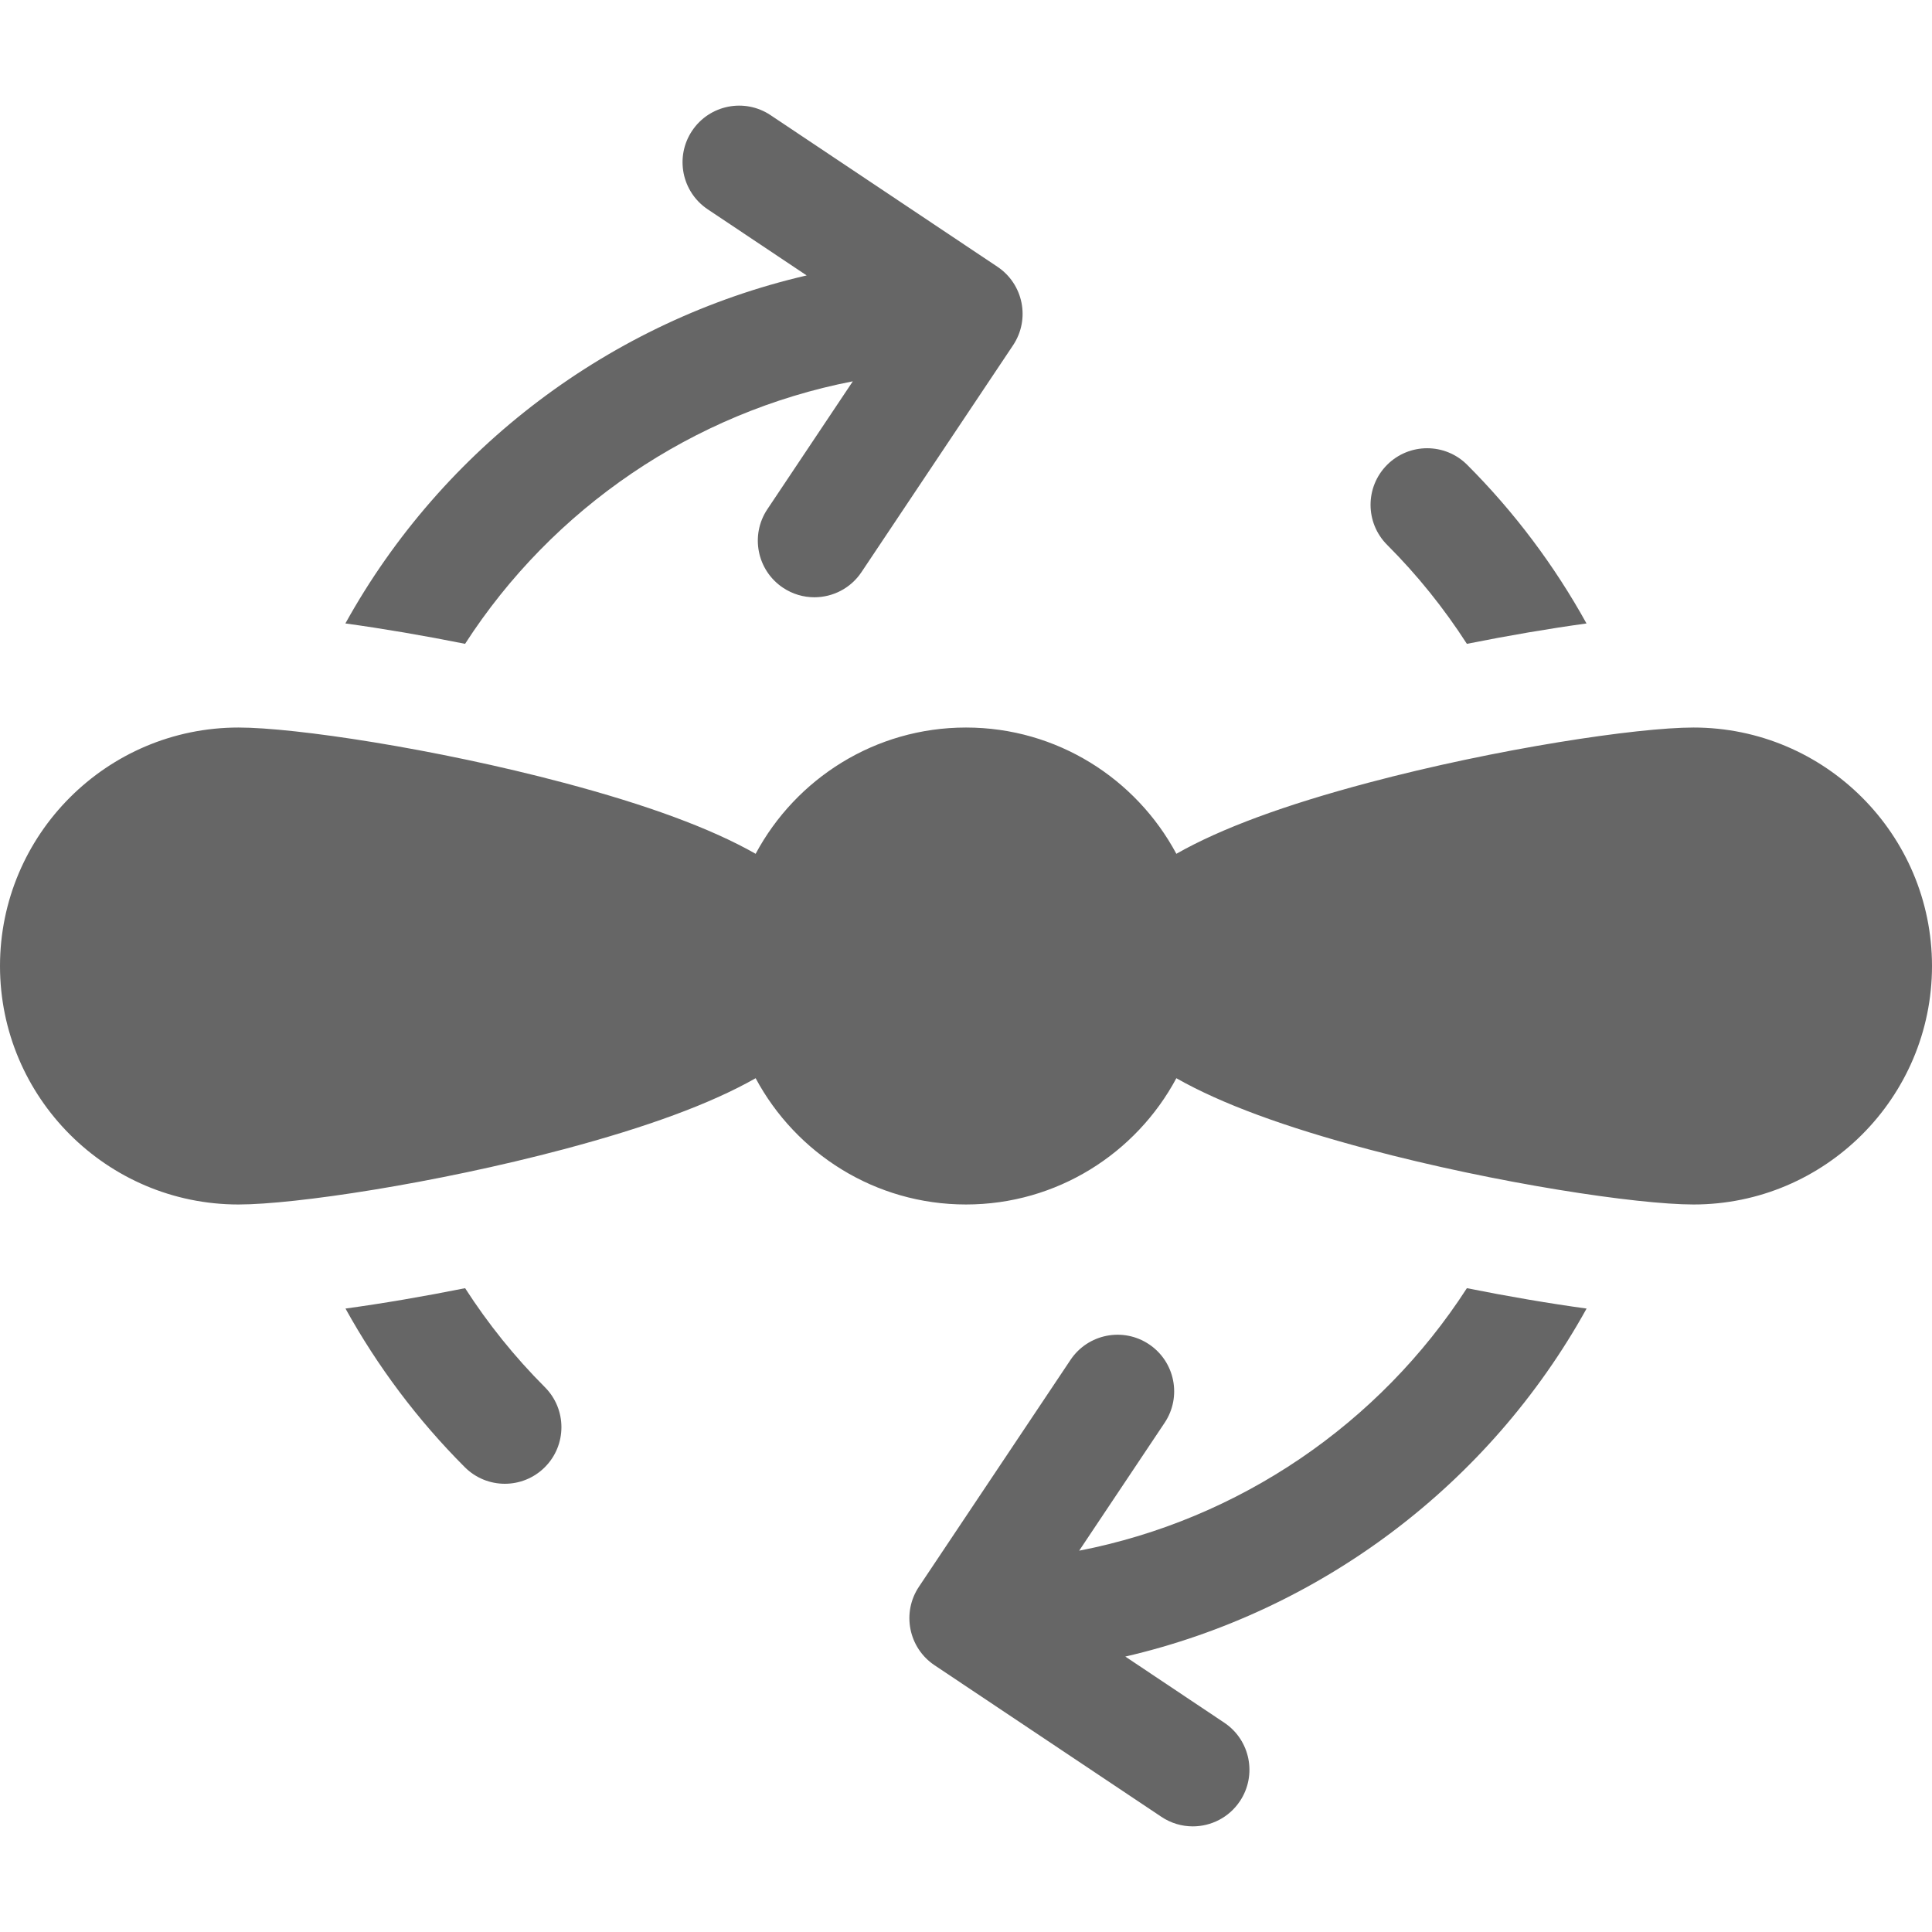
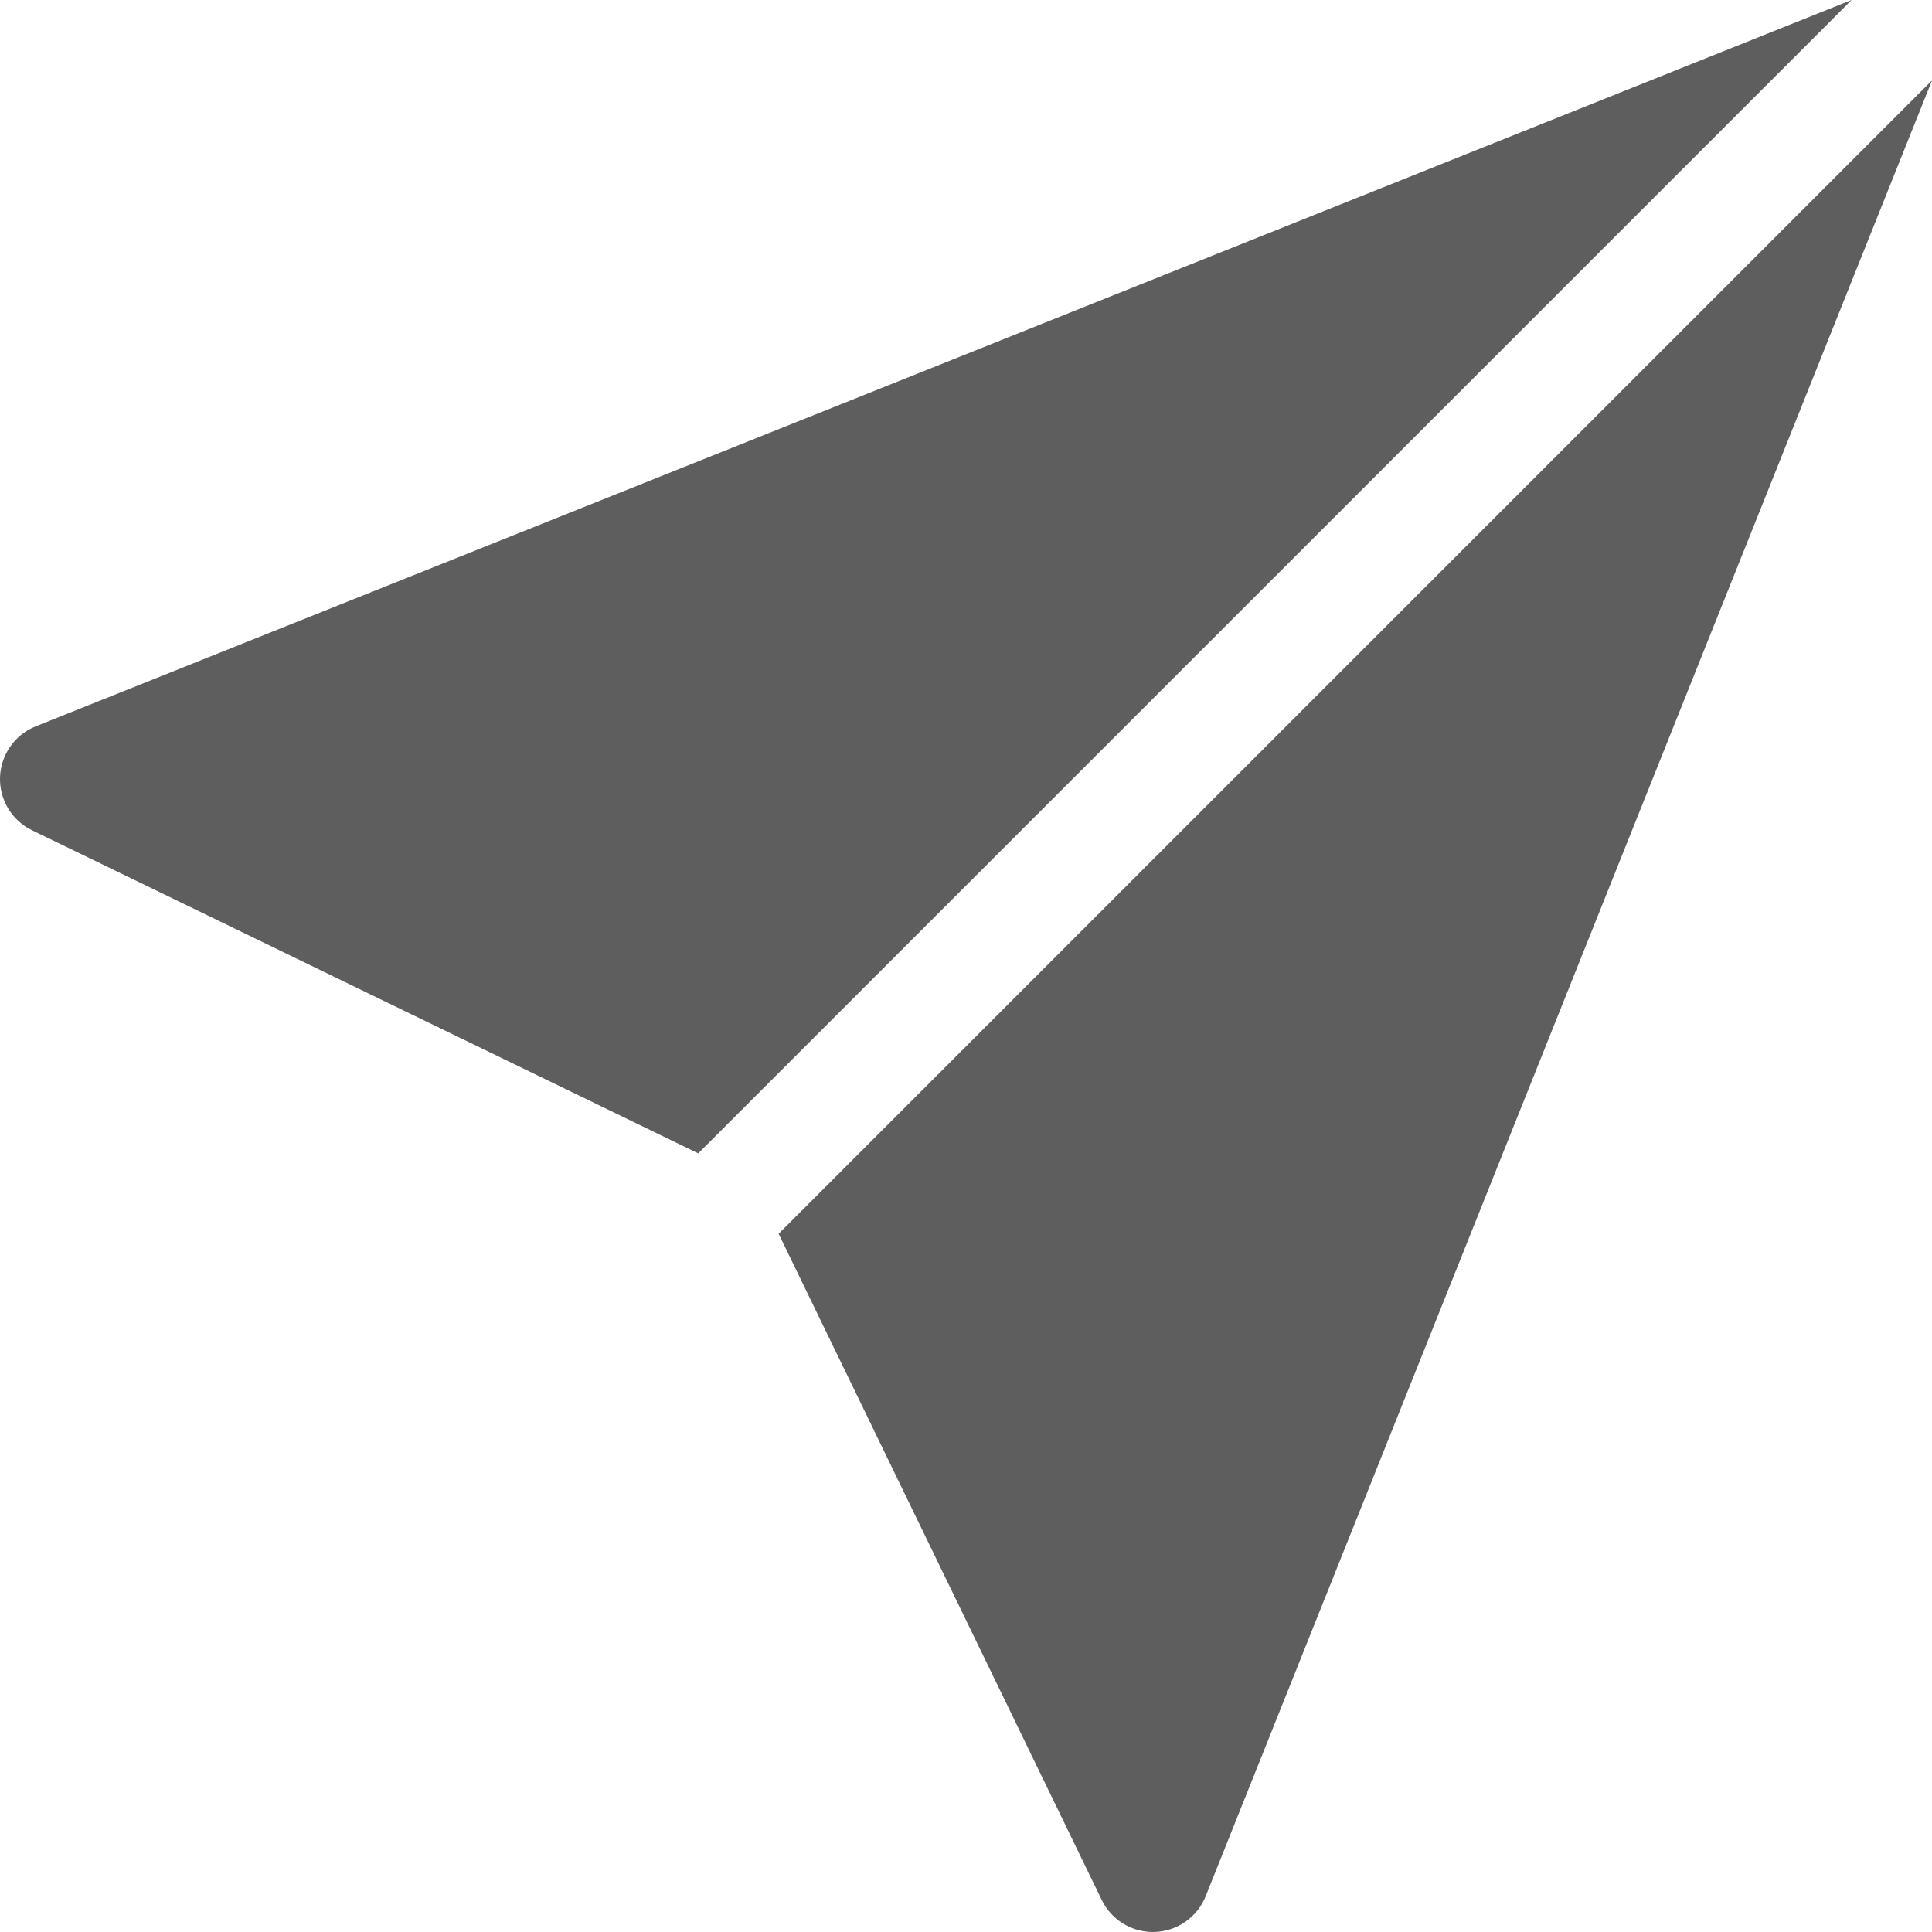
- <svg xmlns="http://www.w3.org/2000/svg" version="1.1" id="Capa_1" x="0px" y="0px" viewBox="0 0 512 512" style="enable-background:new 0 0 512 512;" xml:space="preserve" width="512px" height="512px">
+ <svg xmlns="http://www.w3.org/2000/svg" version="1.1" id="Capa_1" x="0px" y="0px" viewBox="0 0 512.001 512.001" style="enable-background:new 0 0 512.001 512.001;" xml:space="preserve" width="512px" height="512px">
  <g>
    <g>
-       <path d="M448.8,192.803c-14.966,0-52.151,5.59-86.134,14.62c-22.191,5.897-39.011,12.077-50.92,18.841    c-10.655-19.894-31.643-33.461-55.746-33.461c-24.104,0-45.091,13.567-55.746,33.461c-11.909-6.764-28.729-12.944-50.92-18.841    c-33.982-9.03-71.168-14.62-86.134-14.62c-34.849,0-63.2,28.351-63.2,63.199c0,34.849,28.352,63.2,63.2,63.2    c14.966,0,52.151-5.59,86.134-14.621c22.191-5.897,39.011-12.077,50.919-18.842c10.656,19.895,31.644,33.462,55.747,33.462    c24.103,0,45.091-13.567,55.747-33.462c11.908,6.765,28.728,12.945,50.919,18.842c33.982,9.031,71.168,14.621,86.134,14.621    c34.849,0,63.2-28.352,63.2-63.2C512,221.154,483.648,192.803,448.8,192.803z" fill="#666666" />
+       <path d="M9.47,192.489c-5.539,2.215-9.248,7.49-9.461,13.451c-0.212,5.963,3.115,11.488,8.482,14.09l176.547,85.623L490.696,0.002    L9.47,192.489z" fill="#5e5e5e" />
    </g>
  </g>
  <g>
    <g>
-       <path d="M144.39,367.608c-7.992-7.993-15.059-16.802-21.13-26.225c-11.049,2.21-21.896,4.055-31.702,5.397    c8.488,15.346,19.111,29.53,31.62,42.04c2.929,2.929,6.768,4.394,10.606,4.394s7.678-1.465,10.606-4.393    C150.247,382.963,150.248,373.466,144.39,367.608z" fill="#666666" />
-     </g>
-   </g>
-   <g>
-     <g>
-       <path d="M420.463,346.782c-9.813-1.343-20.666-3.189-31.723-5.4c-23.179,35.913-60.32,61.325-102.75,69.566l22.648-33.895    c4.603-6.888,2.75-16.203-4.138-20.805c-6.889-4.604-16.203-2.75-20.806,4.138l-40.168,60.115    c-4.603,6.888-2.75,16.203,4.138,20.805l60.115,40.17c2.561,1.711,5.456,2.53,8.32,2.53c4.842,0,9.594-2.34,12.485-6.668    c4.603-6.888,2.75-16.203-4.138-20.806l-26.223-17.523C350.103,426.99,394.722,393.287,420.463,346.782z" fill="#666666" />
-     </g>
-   </g>
-   <g>
-     <g>
-       <path d="M388.819,123.182c-5.859-5.859-15.354-5.859-21.214-0.002c-5.858,5.857-5.858,15.356-0.001,21.213    c7.994,7.995,15.062,16.805,21.134,26.23c11.049-2.209,21.895-4.055,31.702-5.398    C411.952,149.879,401.328,135.693,388.819,123.182z" fill="#666666" />
-     </g>
-   </g>
-   <g>
-     <g>
-       <path d="M264.332,70.695l-60.115-40.17c-6.889-4.604-16.203-2.75-20.806,4.137c-4.602,6.889-2.75,16.203,4.138,20.807    l26.223,17.522c-51.881,12.019-96.502,45.724-122.242,92.23c9.812,1.343,20.666,3.189,31.723,5.399    c23.18-35.912,60.323-61.325,102.753-69.567l-22.646,33.895c-4.603,6.889-2.75,16.204,4.139,20.806    c2.56,1.711,5.455,2.529,8.319,2.529c4.842,0,9.594-2.34,12.485-6.668L268.47,91.5C273.073,84.611,271.22,75.297,264.332,70.695z" fill="#666666" />
+       <path d="M206.344,326.96l85.624,176.548c2.525,5.206,7.798,8.491,13.552,8.491c0.179,0,0.357-0.003,0.538-0.01    c5.962-0.212,11.237-3.921,13.453-9.46L512.001,21.306L206.344,326.96z" fill="#5e5e5e" />
    </g>
  </g>
  <g>
</g>
  <g>
</g>
  <g>
</g>
  <g>
</g>
  <g>
</g>
  <g>
</g>
  <g>
</g>
  <g>
</g>
  <g>
</g>
  <g>
</g>
  <g>
</g>
  <g>
</g>
  <g>
</g>
  <g>
</g>
  <g>
</g>
</svg>
